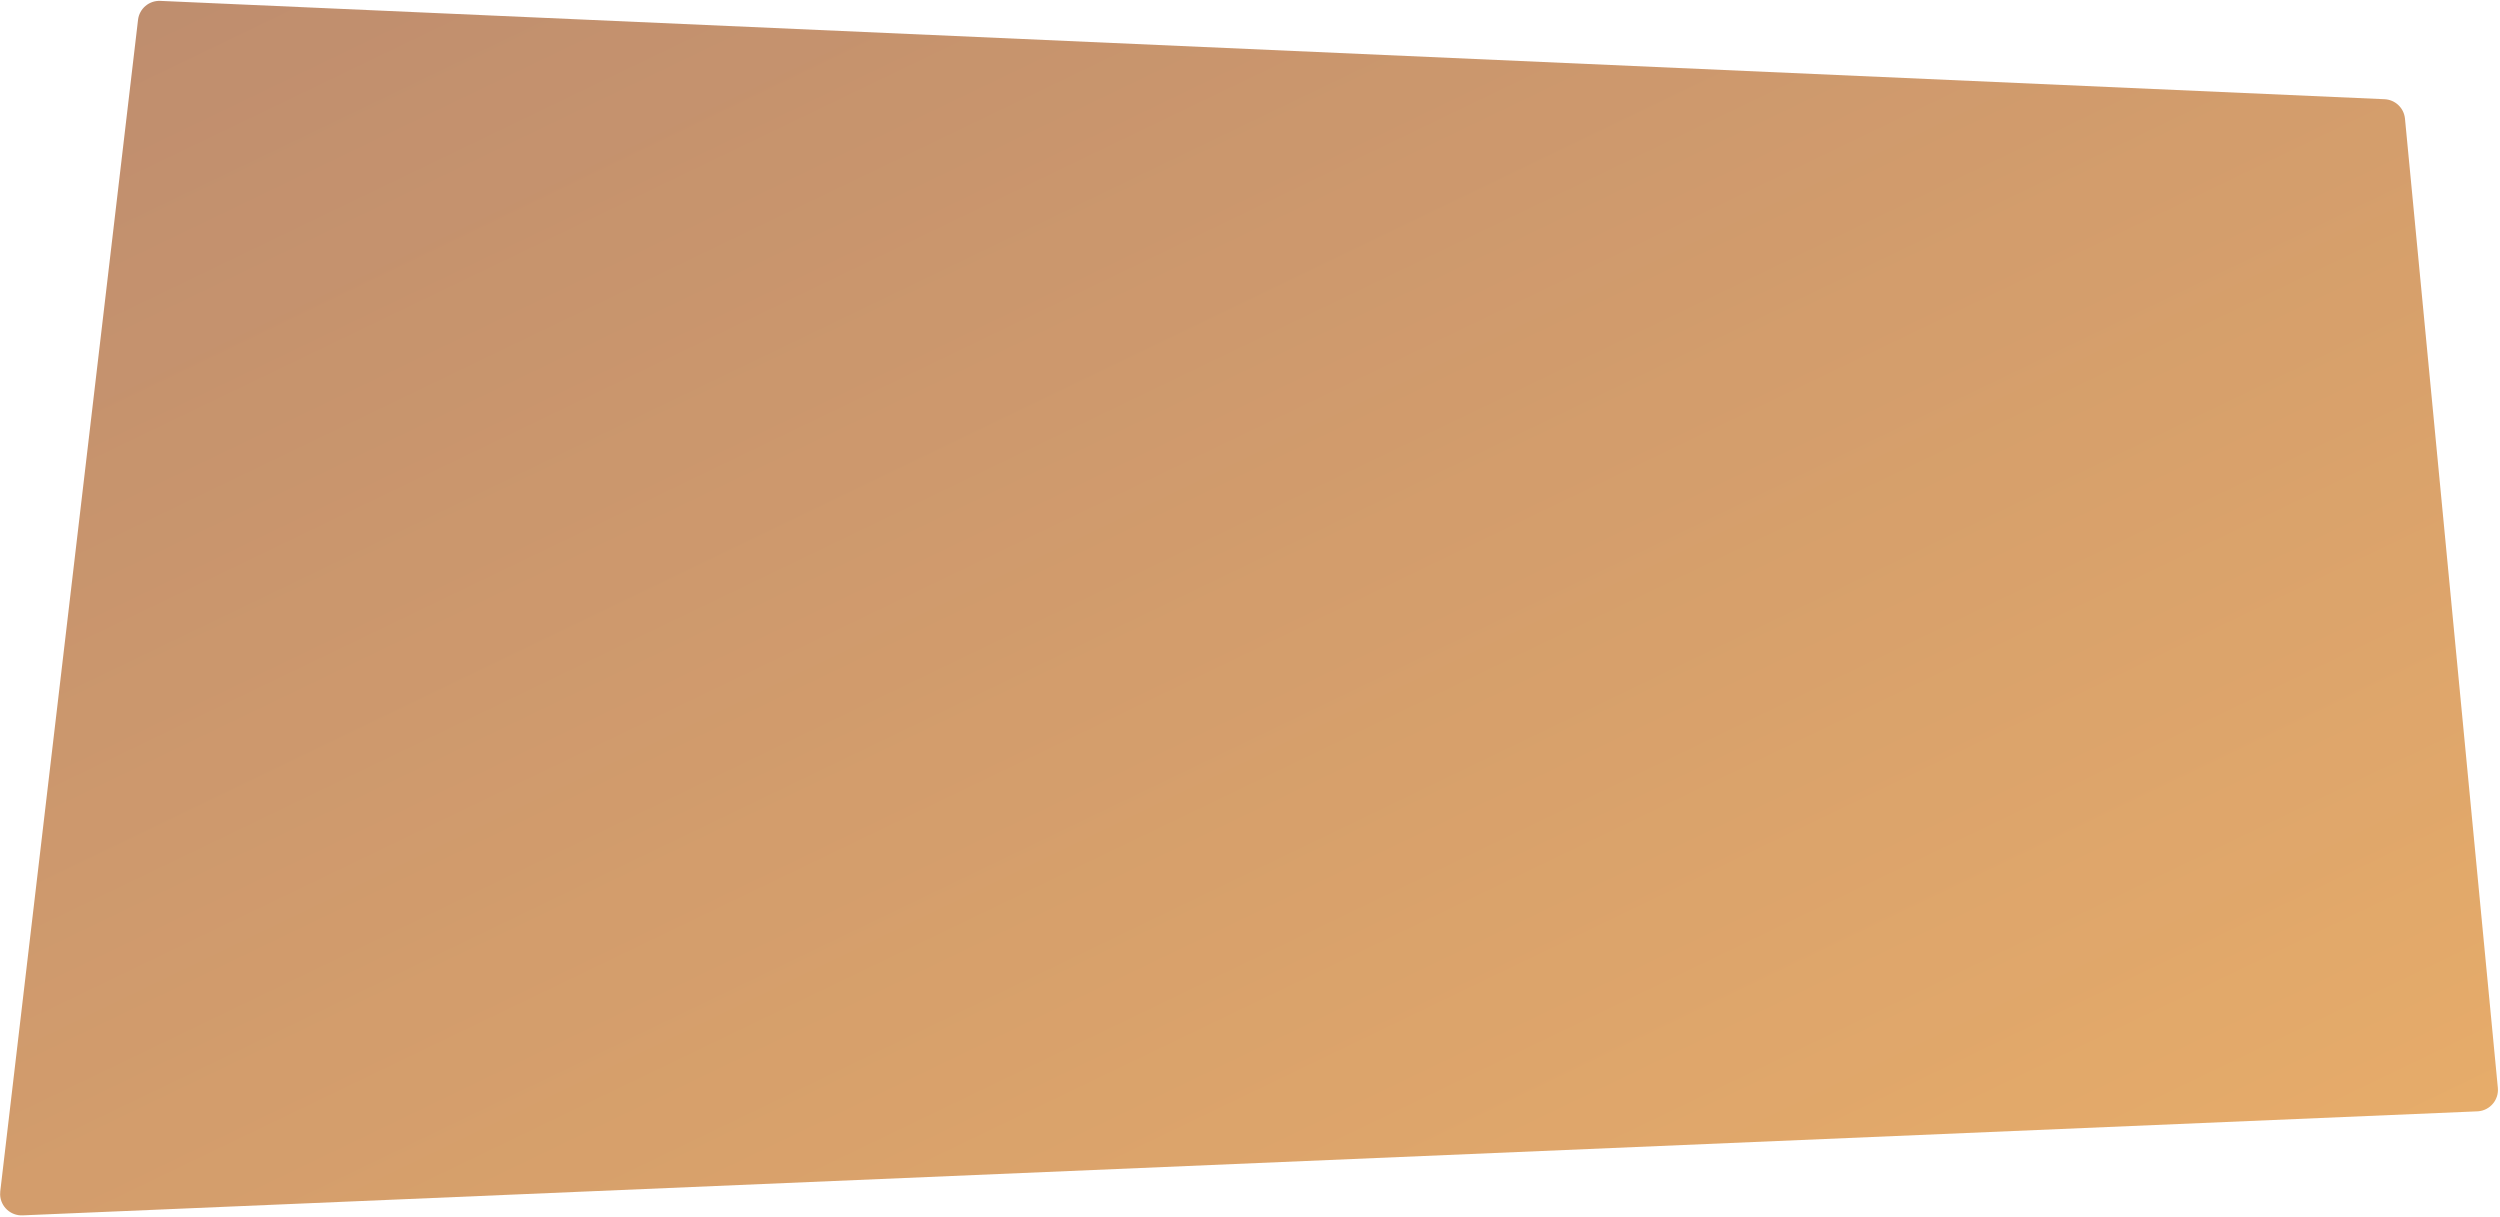
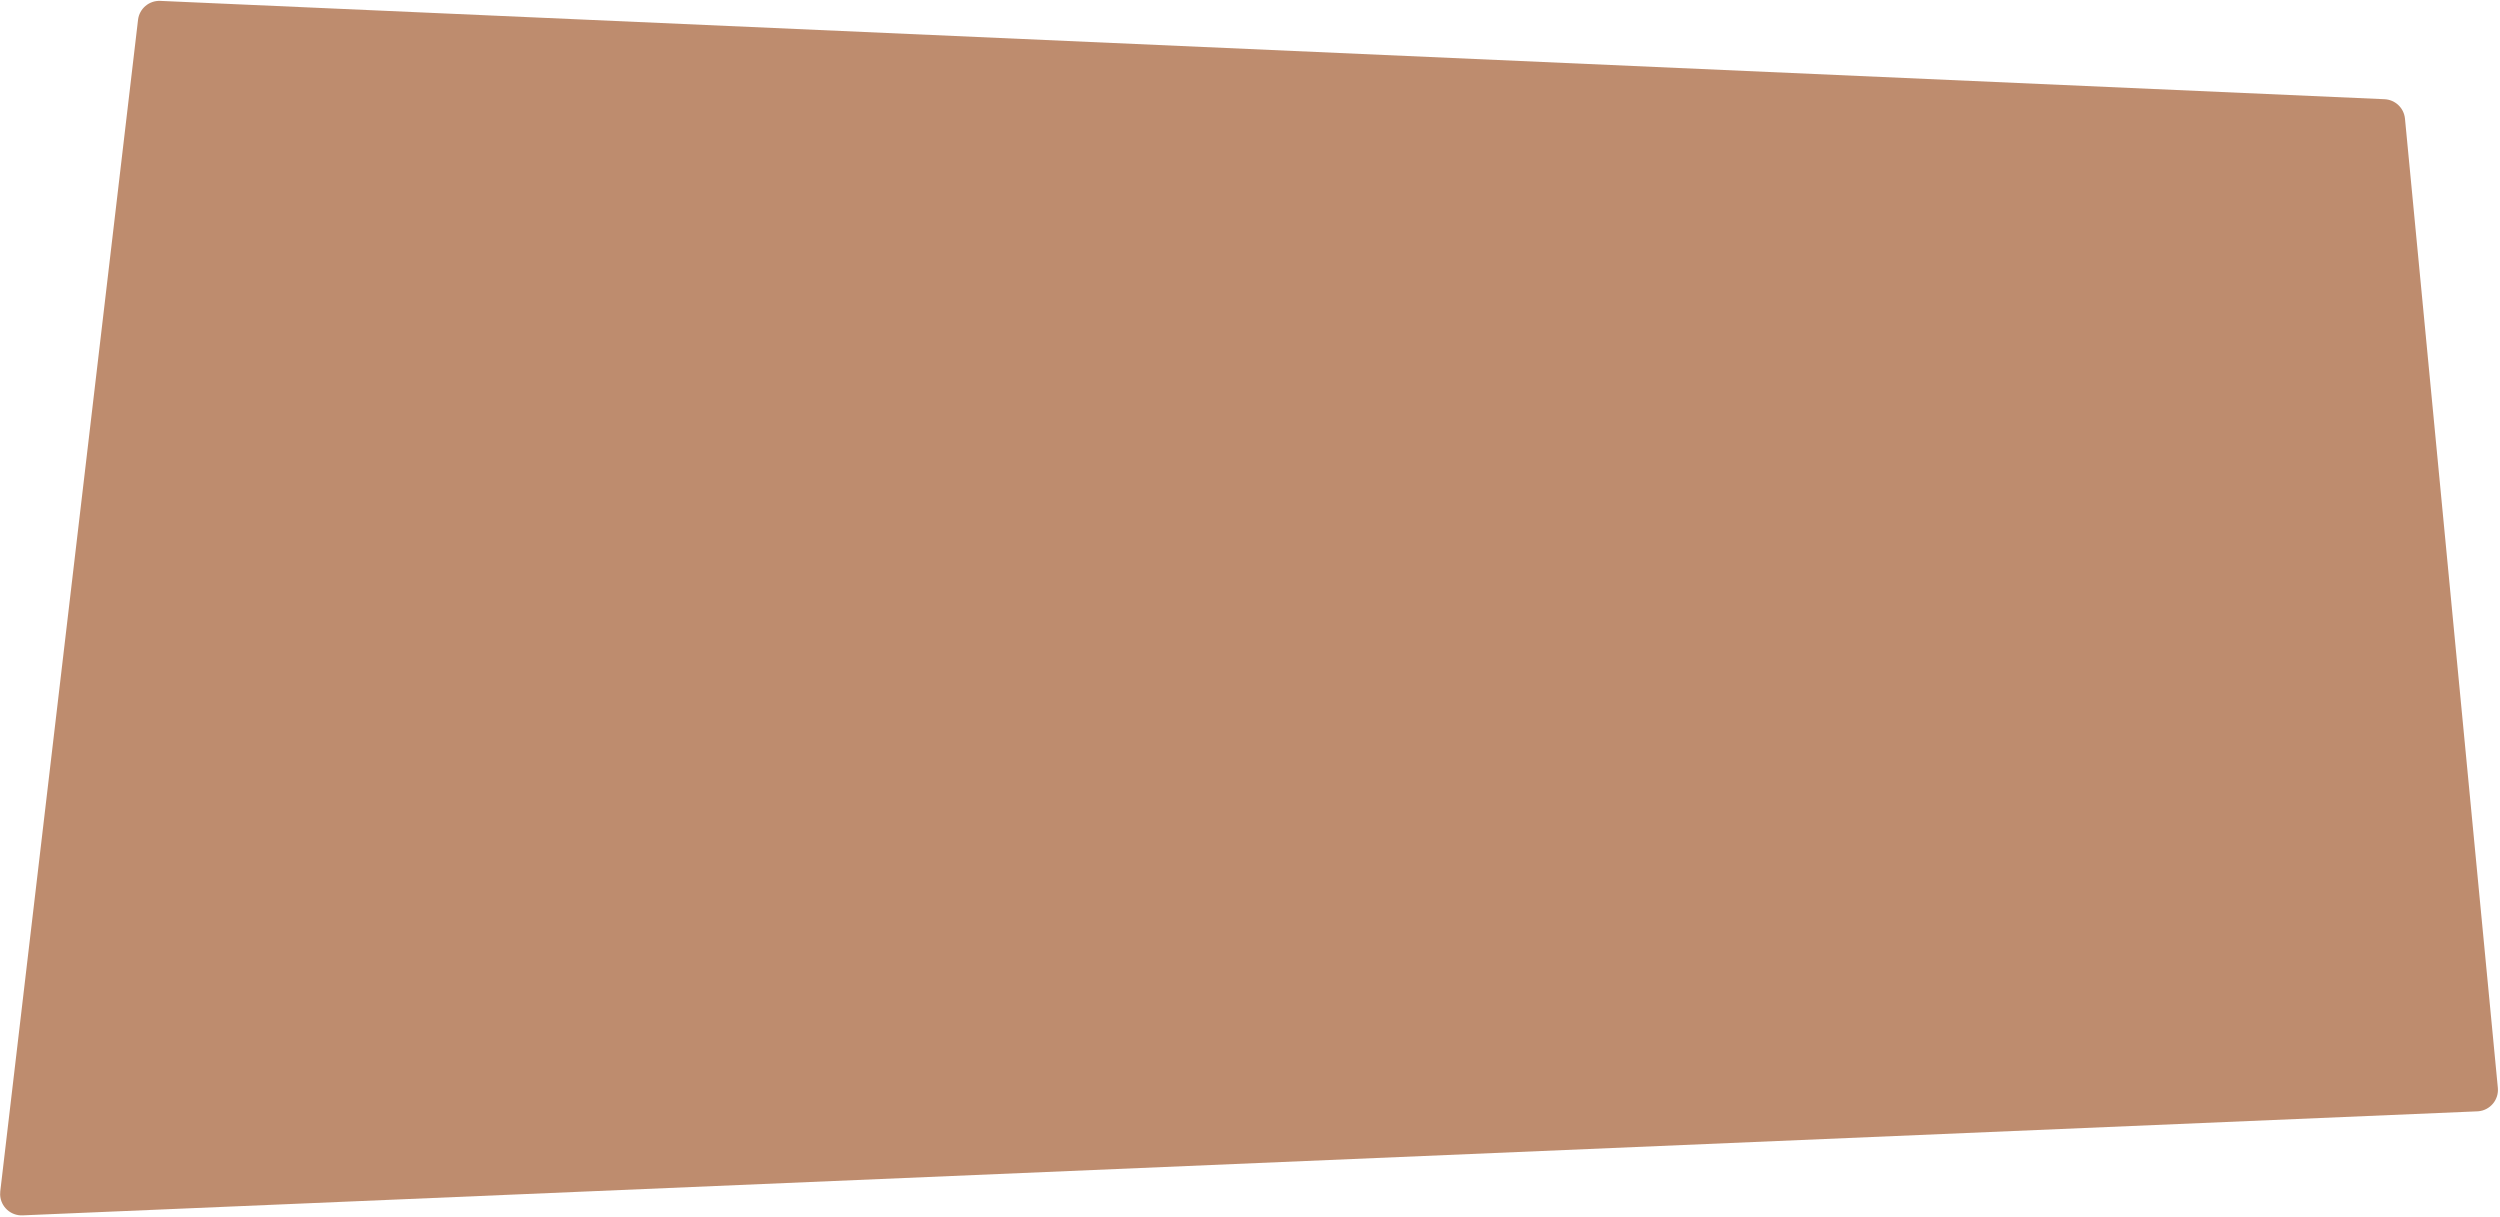
<svg xmlns="http://www.w3.org/2000/svg" width="931px" height="453px" viewBox="0 0 931 453" version="1.1">
-   <defs>
-     <linearGradient id="darkGoldGrad" x1="0%" y1="0%" x2="100%" y2="100%">
-       <stop offset="0%" stop-color="#D97706" />
-       <stop offset="100%" stop-color="#92400E" />
-     </linearGradient>
-   </defs>
-   <path d="M7.704,39.067 L921.894,0.328 C926.308,0.141 930.038,3.568 930.225,7.982 C930.243,8.407 930.227,8.833 930.178,9.255 L878.871,445.544 C878.381,449.708 874.761,452.787 870.572,452.602 L42.273,415.983 C38.29,415.807 35.044,412.724 34.663,408.754 L0.079,47.823 C-0.343,43.425 2.881,39.518 7.279,39.096 C7.42,39.083 7.562,39.073 7.704,39.067 Z" fill="url(#darkGoldGrad)" opacity="0.6" transform="translate(465.137, 226.4652) rotate(-180) translate(-465.137, -226.4652)" />
+   <path d="M7.704,39.067 L921.894,0.328 C926.308,0.141 930.038,3.568 930.225,7.982 C930.243,8.407 930.227,8.833 930.178,9.255 L878.871,445.544 C878.381,449.708 874.761,452.787 870.572,452.602 L42.273,415.983 C38.29,415.807 35.044,412.724 34.663,408.754 L0.079,47.823 C-0.343,43.425 2.881,39.518 7.279,39.096 C7.42,39.083 7.562,39.073 7.704,39.067 Z" fill="#92400E" opacity="0.6" transform="translate(465.137, 226.4652) rotate(-180) translate(-465.137, -226.4652)" />
</svg>
